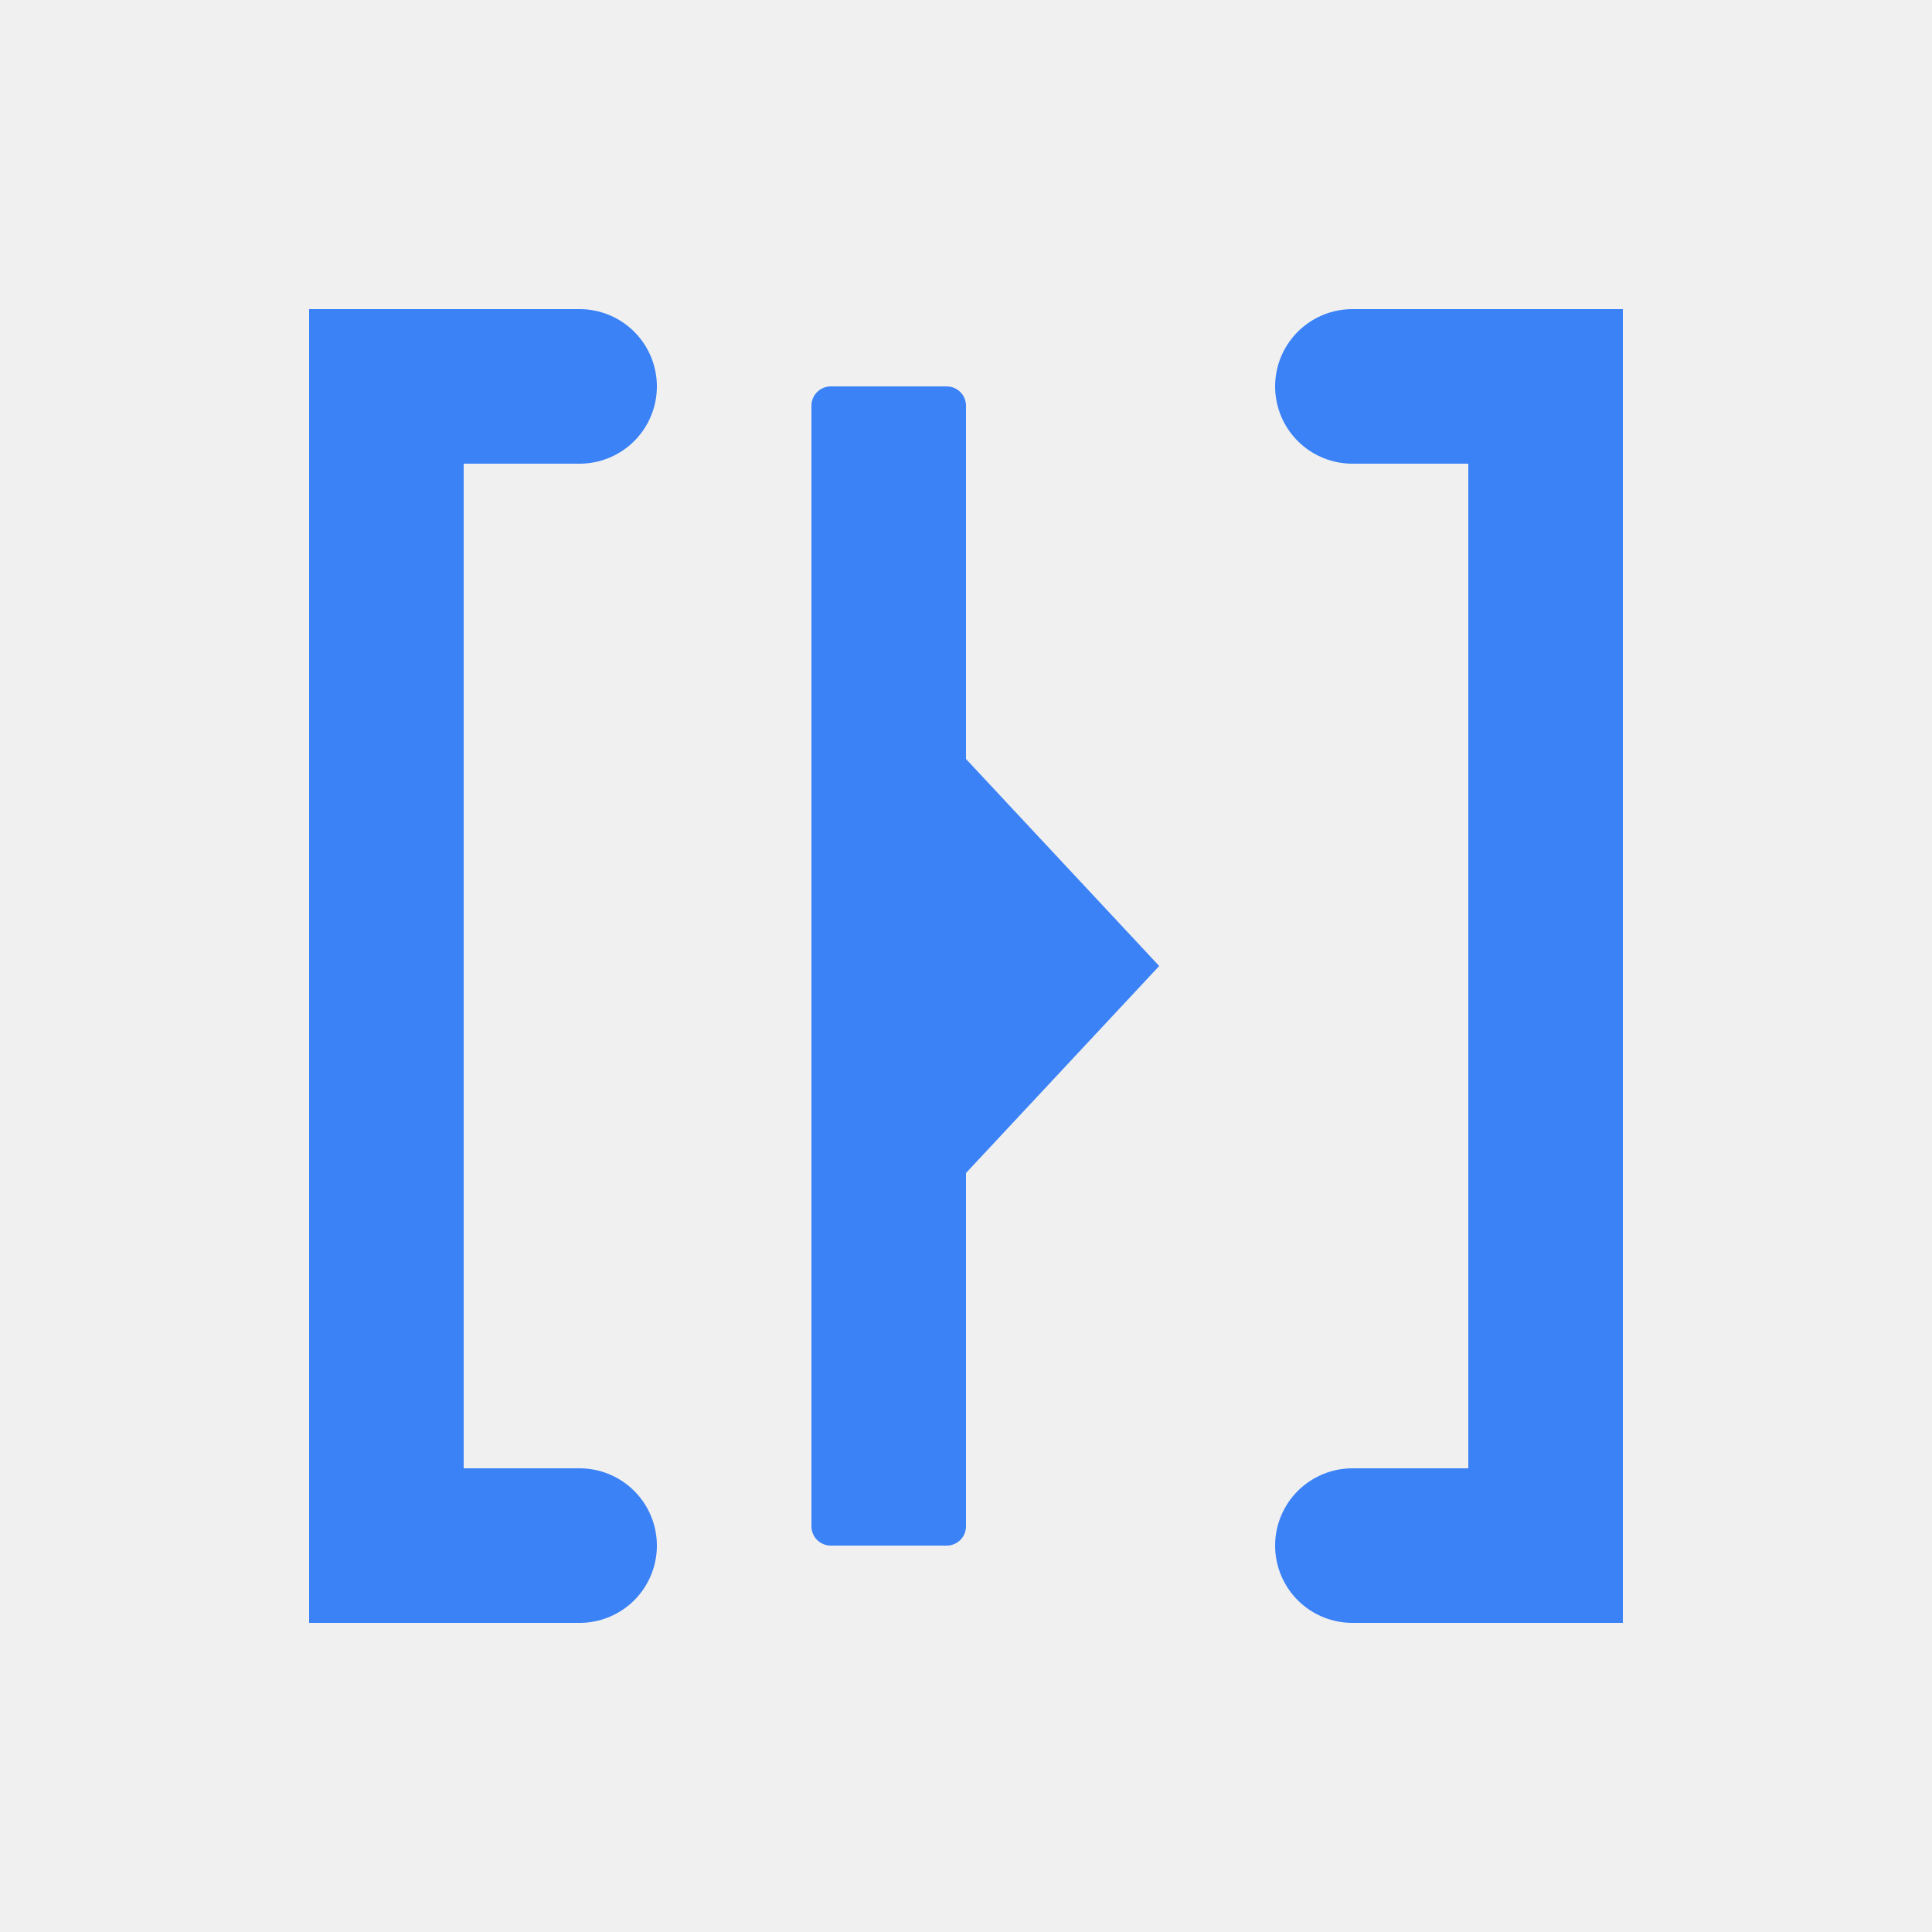
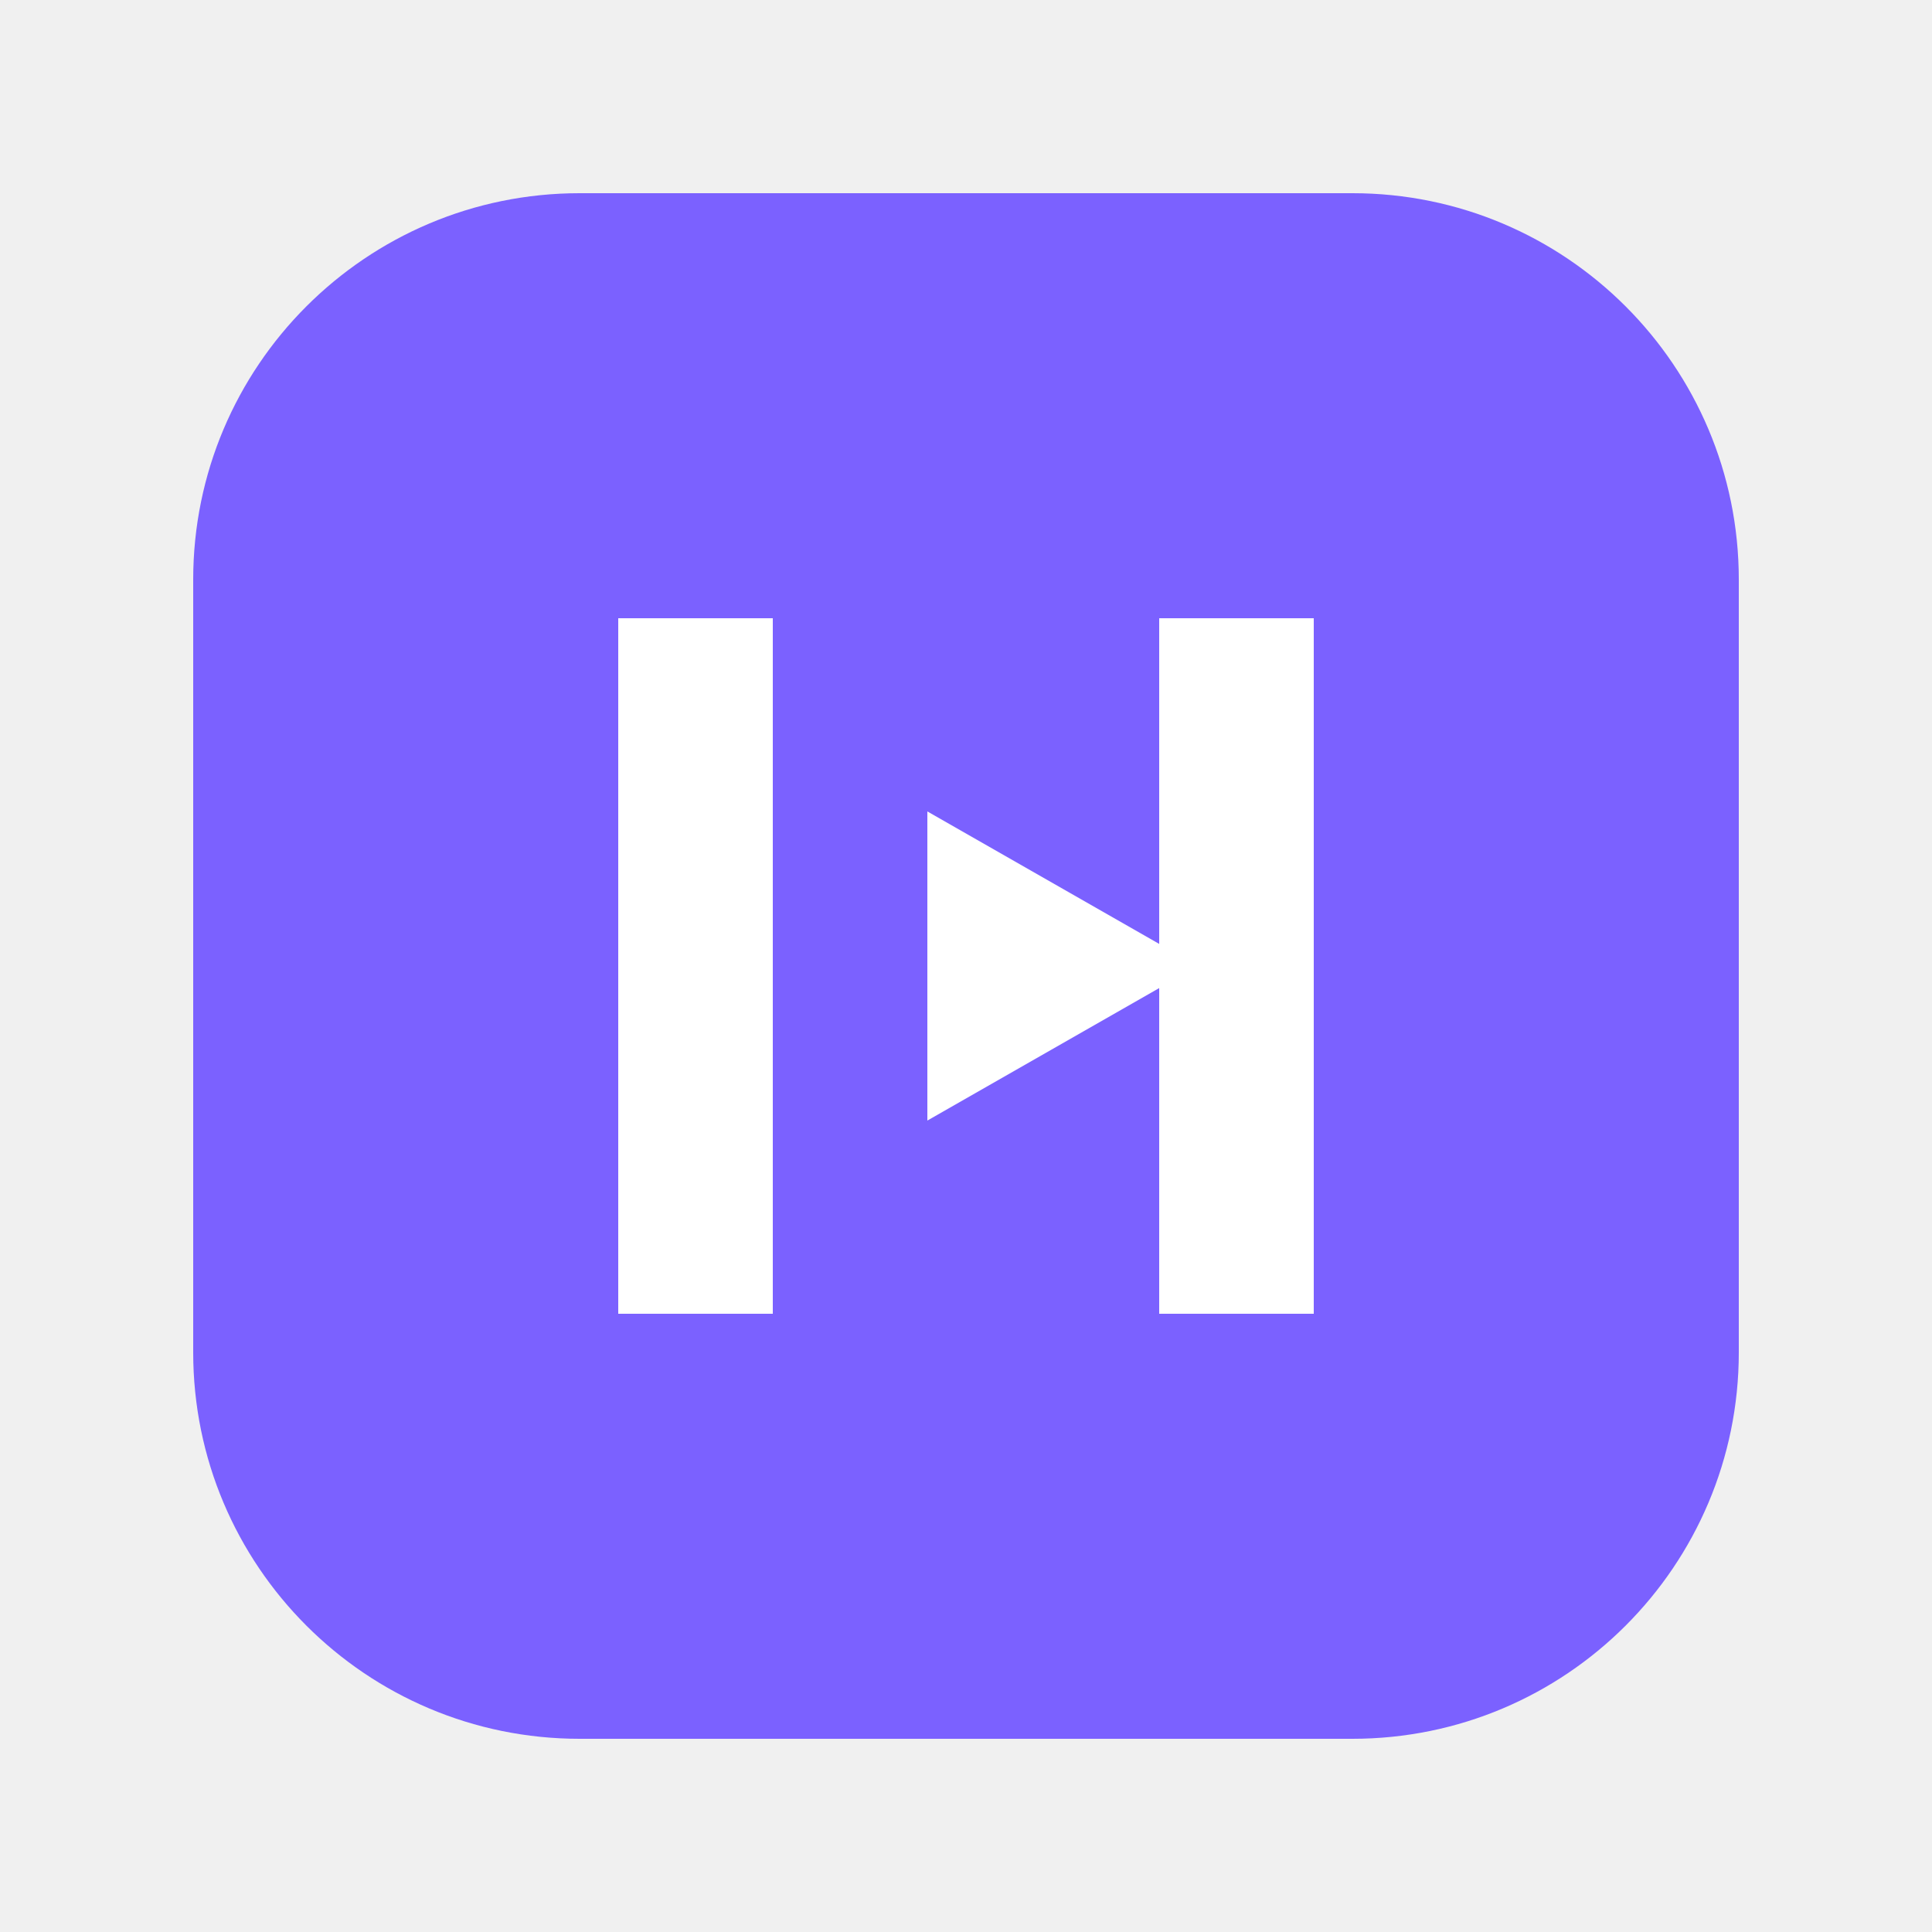
<svg xmlns="http://www.w3.org/2000/svg" viewBox="0 0 100 100" fill="none">
-   <path d="M30 20H20V80H30" stroke="#3B82F6" stroke-width="8" stroke-linecap="round" />
-   <rect x="42" y="20" width="8" height="60" fill="#3B82F6" rx="1" />
-   <path d="M46 35V65L60 50L46 35Z" fill="#3B82F6" />
-   <path d="M70 20H80V80H70" stroke="#3B82F6" stroke-width="8" stroke-linecap="round" />
+   <rect x="10" y="10" width="80" height="80" rx="20" fill="#7B61FF" />
+   <path d="M32 32h8v36h-8V32zm28 0h8v36h-8V32zM48 42l14 8-14 8V42z" fill="#ffffff" />
</svg>
